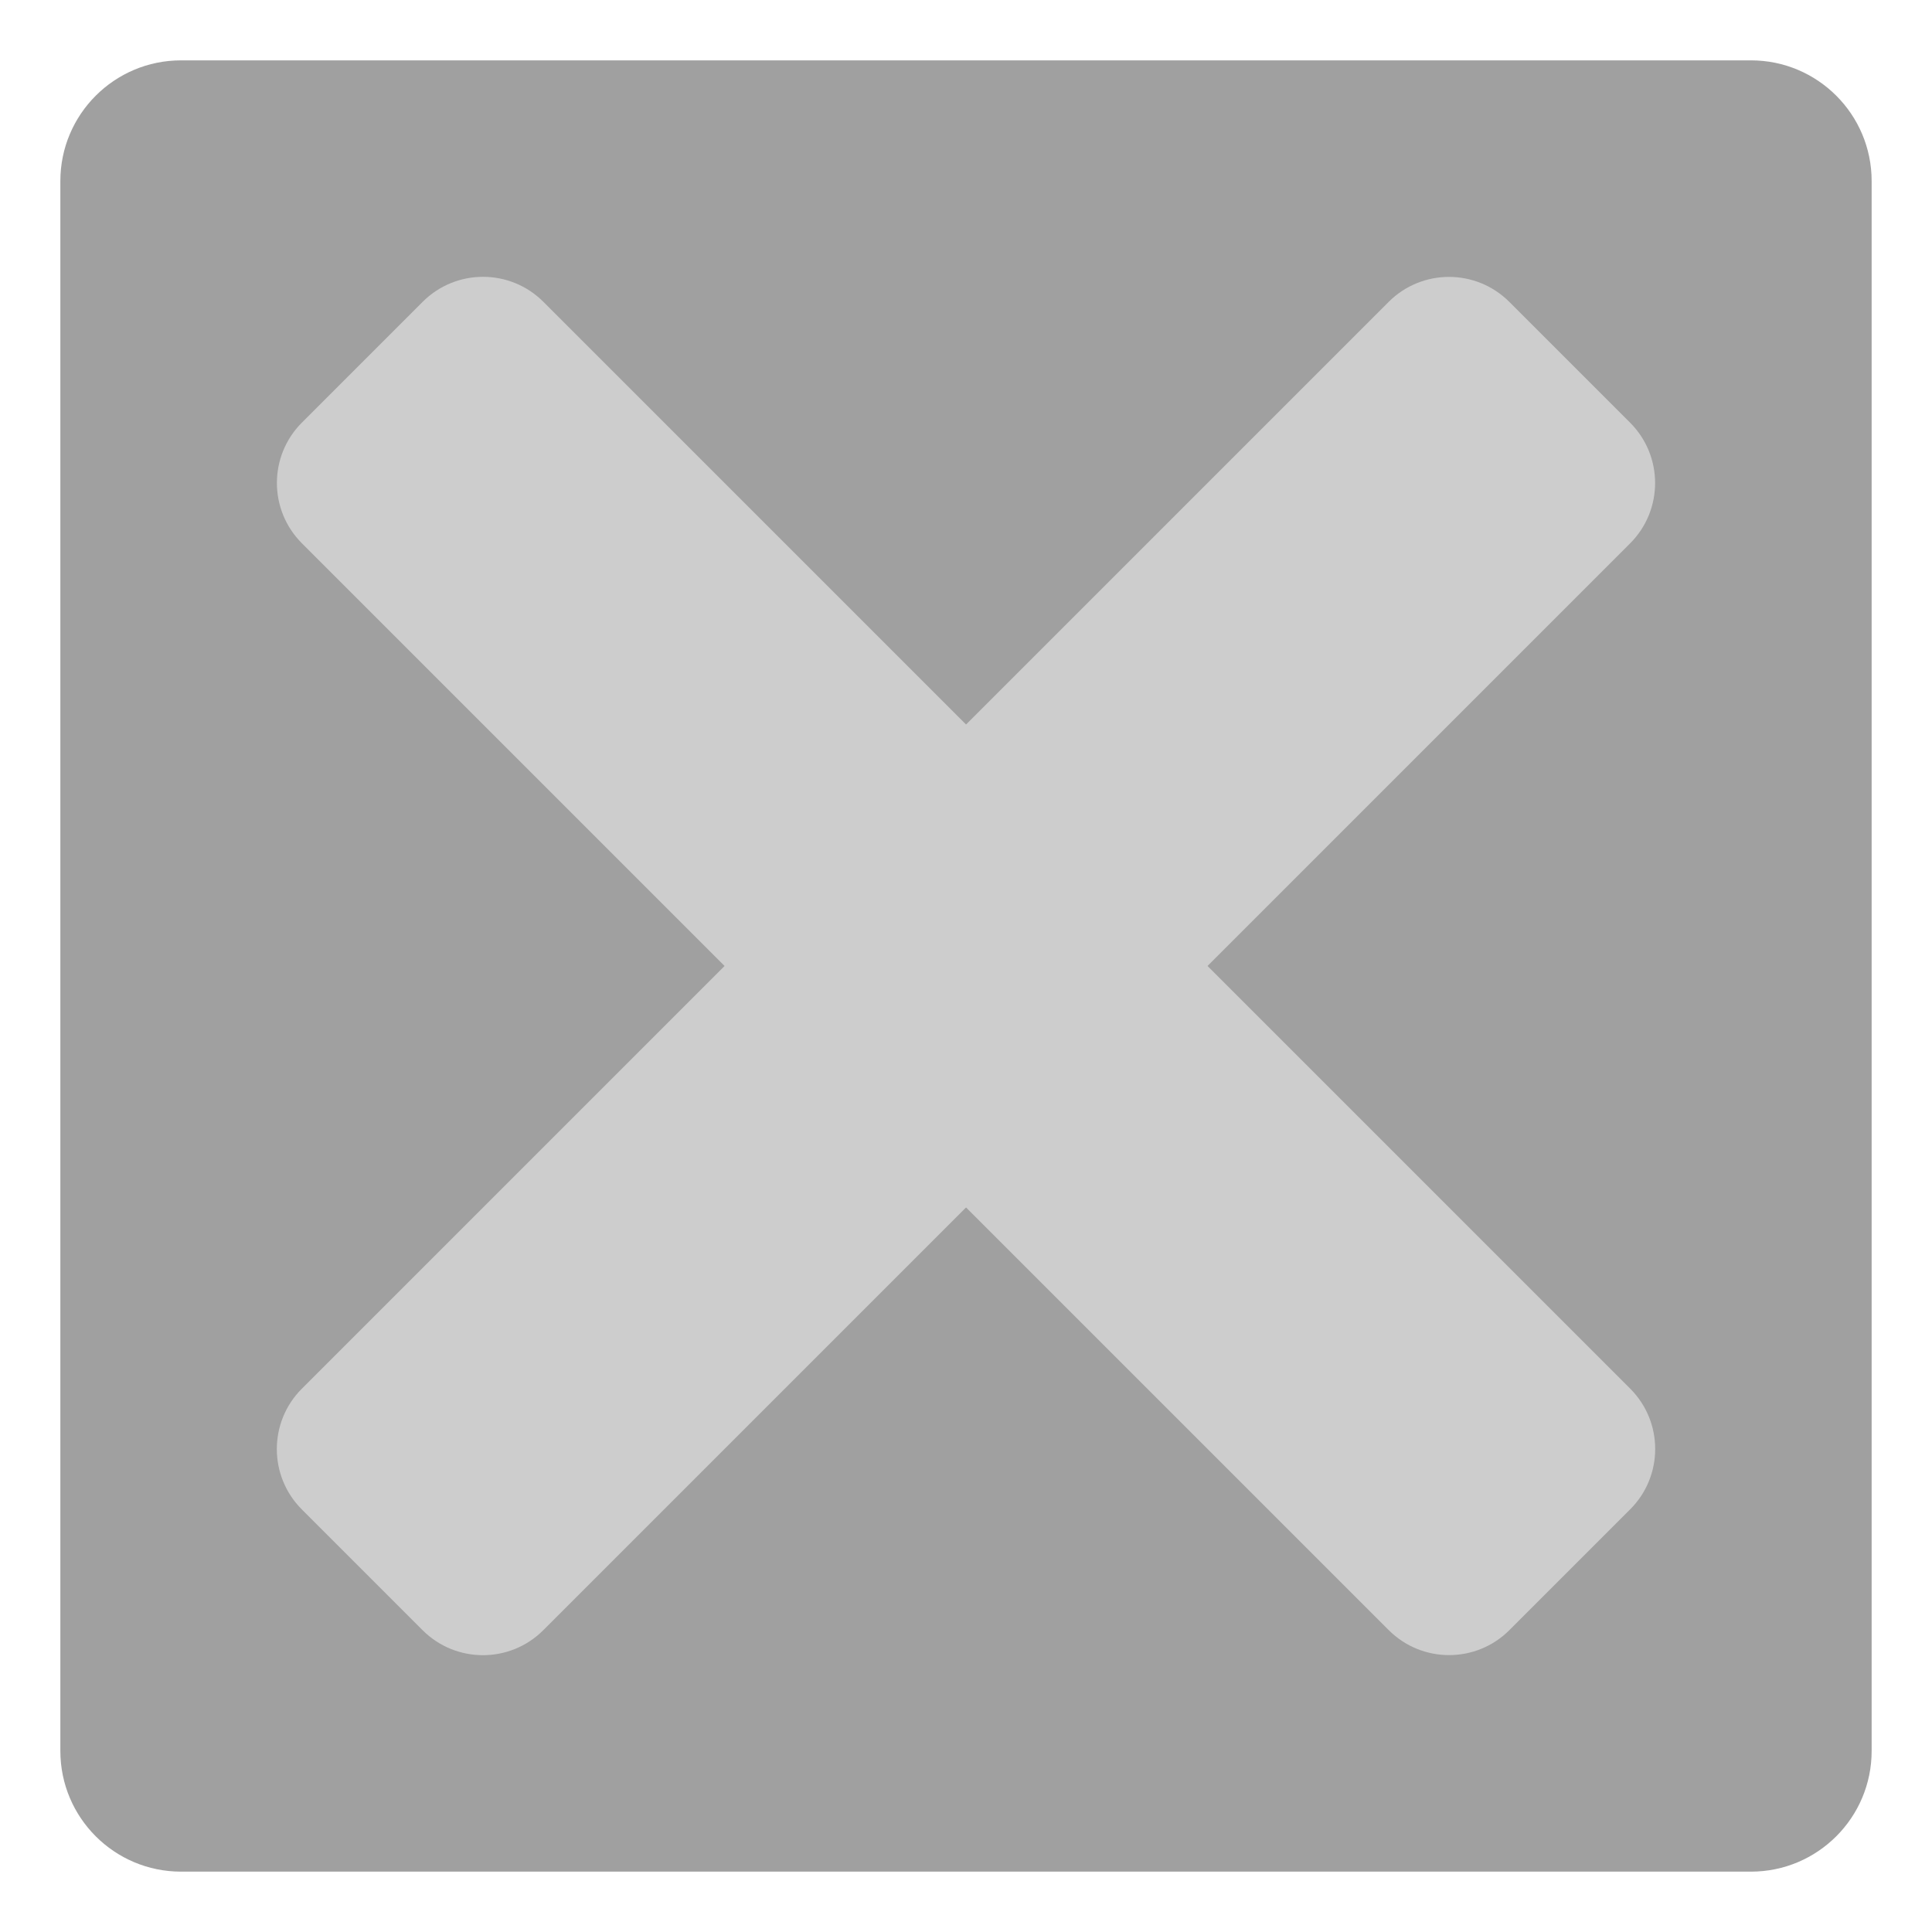
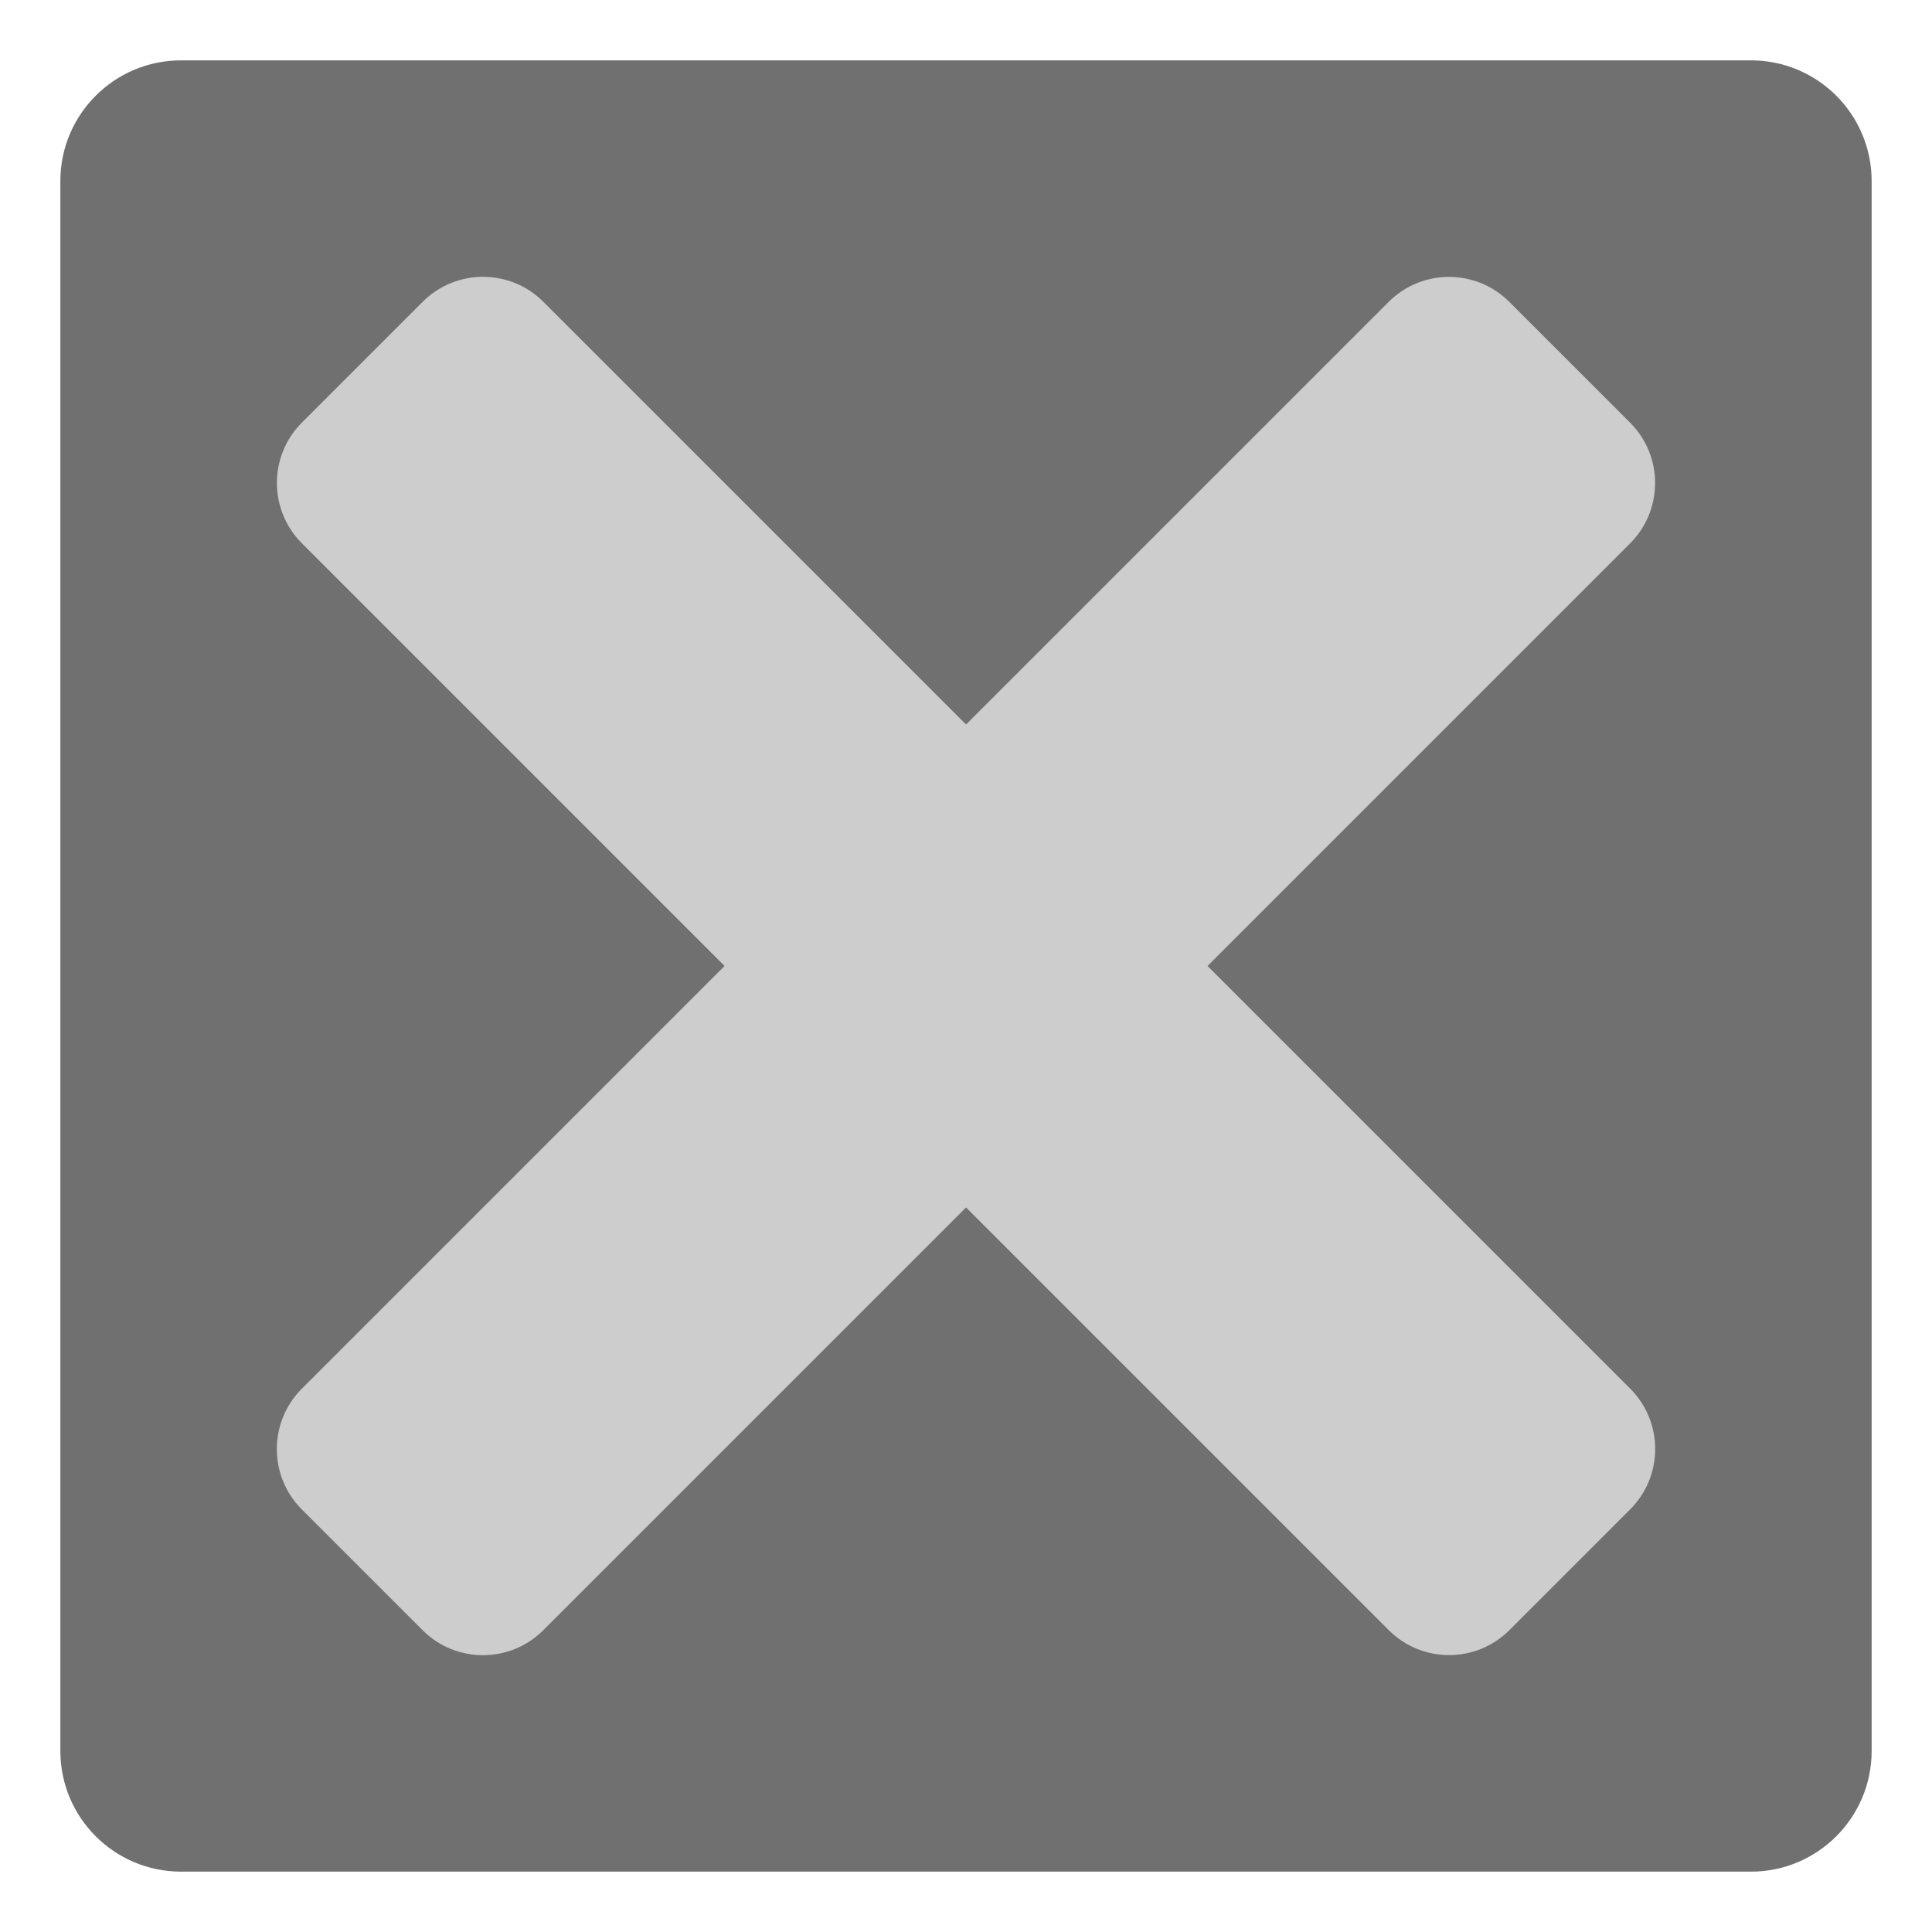
<svg xmlns="http://www.w3.org/2000/svg" width="64" height="64" viewBox="0 0 16.933 16.933" version="1.1" id="svg5">
  <defs id="defs2">
    <marker style="overflow:visible" id="Arrow1Mend" refX="0" refY="0" orient="auto">
      <path transform="matrix(-0.4,0,0,-0.4,-4,0)" style="fill:context-stroke;fill-rule:evenodd;stroke:context-stroke;stroke-width:1pt" d="M 0,0 5,-5 -12.5,0 5,5 Z" id="path8467" />
    </marker>
    <marker style="overflow:visible" id="marker8736" refX="0" refY="0" orient="auto">
      <path transform="matrix(0.4,0,0,0.4,4,0)" style="fill:context-stroke;fill-rule:evenodd;stroke:context-stroke;stroke-width:1pt" d="M 0,0 5,-5 -12.5,0 5,5 Z" id="path8734" />
    </marker>
    <marker style="overflow:visible" id="Arrow1Mstart" refX="0" refY="0" orient="auto">
      <path transform="matrix(0.4,0,0,0.4,4,0)" style="fill:context-stroke;fill-rule:evenodd;stroke:context-stroke;stroke-width:1pt" d="M 0,0 5,-5 -12.5,0 5,5 Z" id="path8464" />
    </marker>
    <marker style="overflow:visible" id="Arrow1Lstart" refX="0" refY="0" orient="auto">
      <path transform="matrix(0.8,0,0,0.8,10,0)" style="fill:context-stroke;fill-rule:evenodd;stroke:context-stroke;stroke-width:1pt" d="M 0,0 5,-5 -12.5,0 5,5 Z" id="path8458" />
    </marker>
  </defs>
  <g id="layer1">
-     <rect style="font-variation-settings:normal;opacity:1;vector-effect:none;fill:#7f7f7f;fill-opacity:0.746;stroke:none;stroke-width:0.529;stroke-linecap:butt;stroke-linejoin:miter;stroke-miterlimit:4;stroke-dasharray:none;stroke-dashoffset:0;stroke-opacity:1;-inkscape-stroke:none;stop-color:#000000;stop-opacity:1" id="rect3411" width="15.875" height="15.875" x="0.529" y="0.529" ry="1.058" />
+     <rect style="font-variation-settings:normal;opacity:1;vector-effect:none;fill:#404040;fill-opacity:0.746;stroke:none;stroke-width:0.529;stroke-linecap:butt;stroke-linejoin:miter;stroke-miterlimit:4;stroke-dasharray:none;stroke-dashoffset:0;stroke-opacity:1;-inkscape-stroke:none;stop-color:#000000;stop-opacity:1" id="rect3411" width="15.875" height="15.875" x="0.529" y="0.529" ry="1.058" />
    <rect style="font-variation-settings:normal;opacity:1;vector-effect:none;fill:#cdcdcd;fill-opacity:1;stroke:none;stroke-width:0.529;stroke-linecap:butt;stroke-linejoin:miter;stroke-miterlimit:4;stroke-dasharray:none;stroke-dashoffset:0;stroke-opacity:1;-inkscape-stroke:none;stop-color:#000000;stop-opacity:1" id="rect5477" width="14.967" height="2.993" x="4.49" y="-1.497" transform="rotate(45)" ry="0.748" />
    <rect style="font-variation-settings:normal;opacity:1;vector-effect:none;fill:#cdcdcd;fill-opacity:1;stroke:none;stroke-width:0.529;stroke-linecap:butt;stroke-linejoin:miter;stroke-miterlimit:4;stroke-dasharray:none;stroke-dashoffset:0;stroke-opacity:1;-inkscape-stroke:none;stop-color:#000000;stop-opacity:1" id="rect6092" width="14.967" height="2.993" x="-7.484" y="10.477" transform="rotate(-45)" ry="0.748" />
  </g>
</svg>
